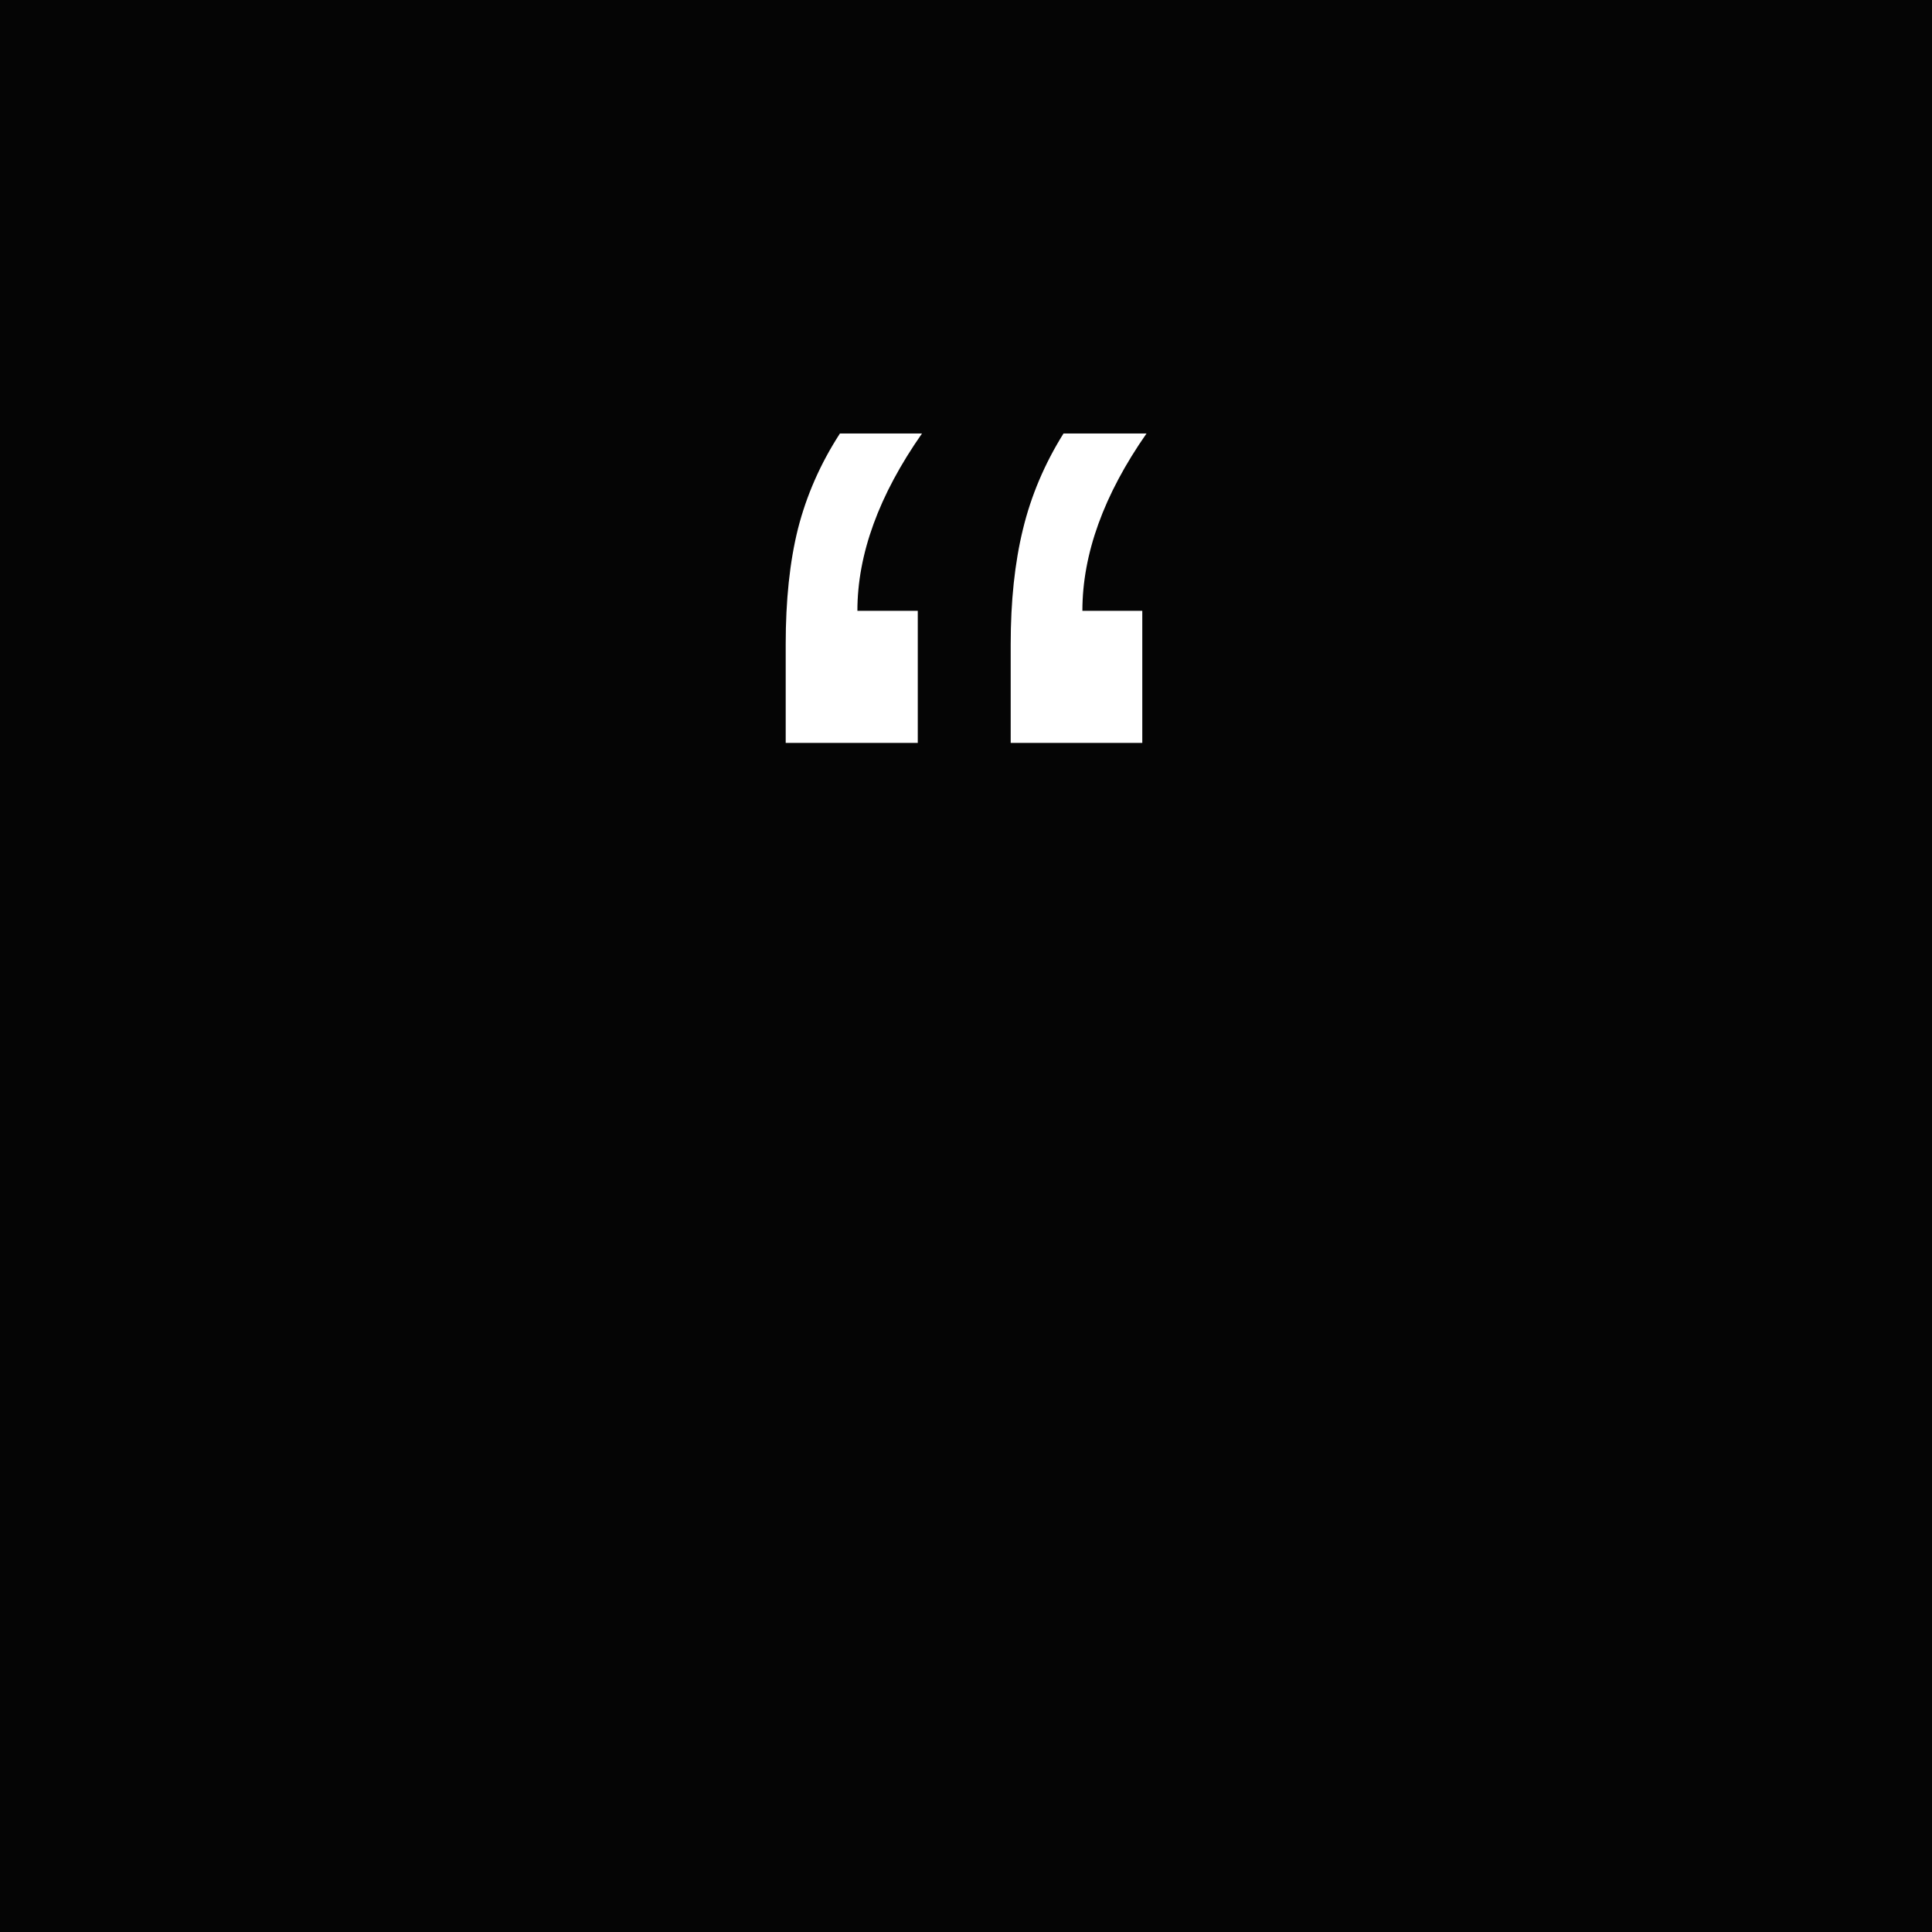
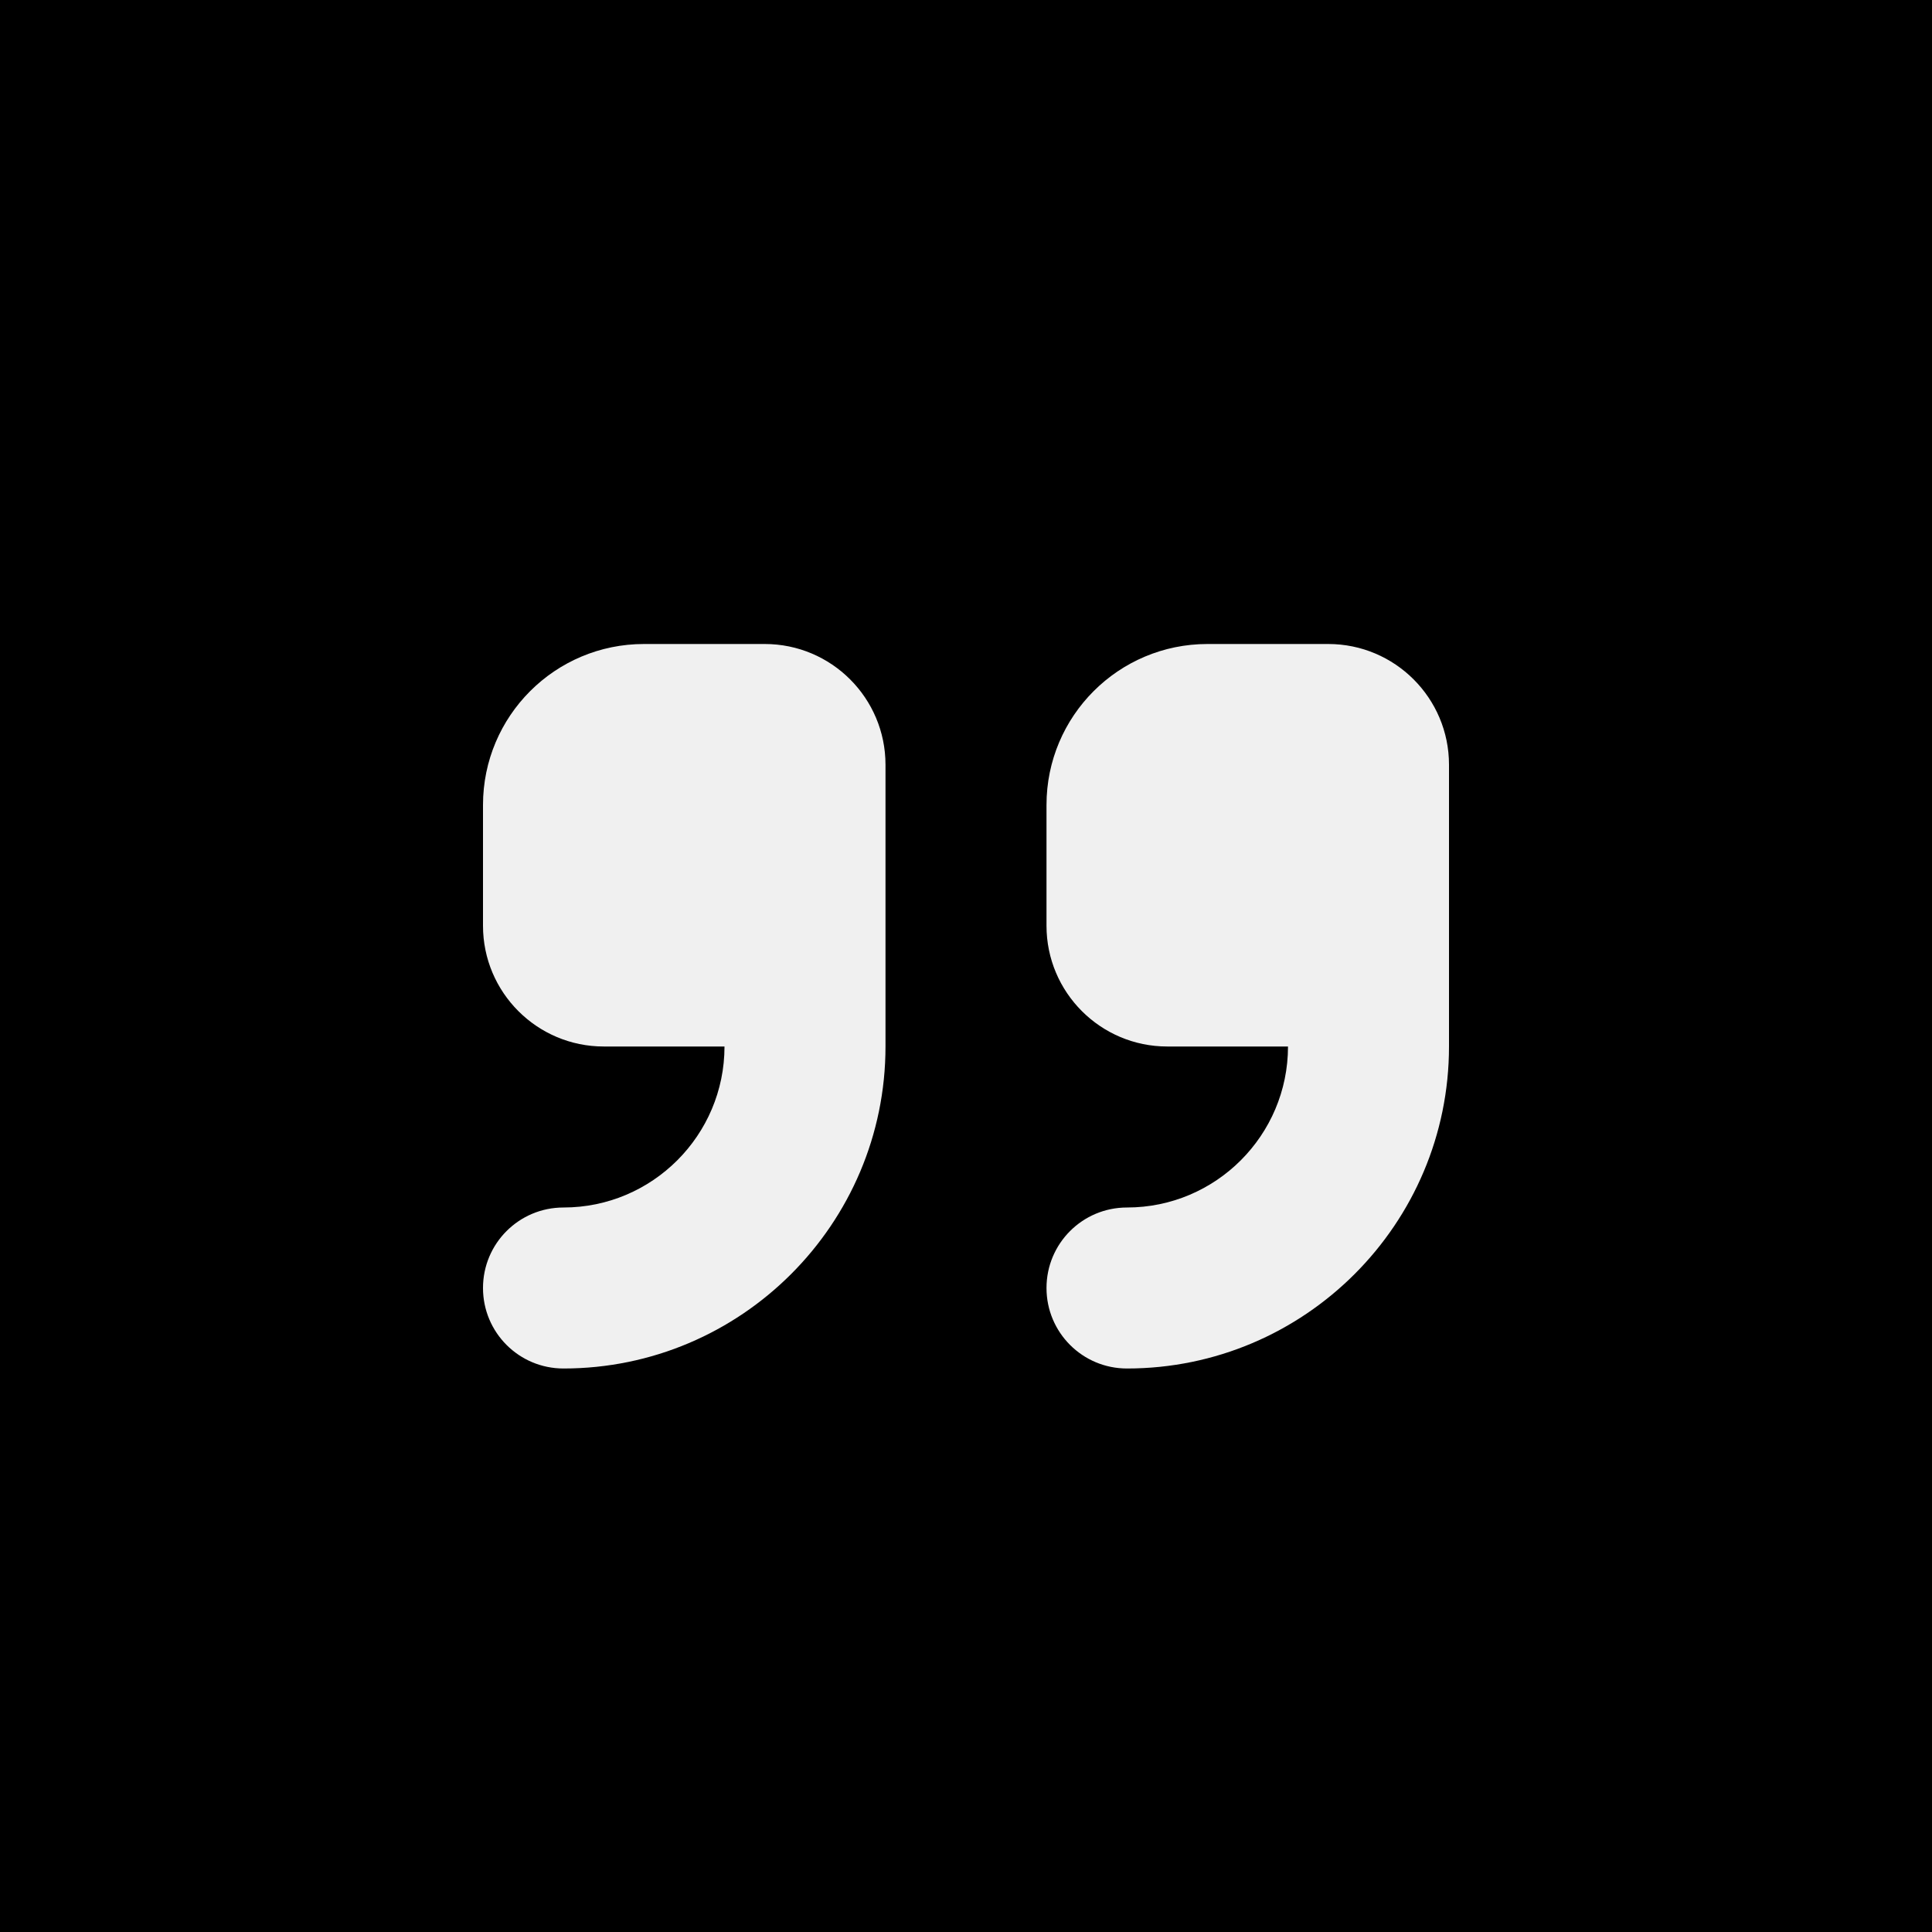
- <svg xmlns="http://www.w3.org/2000/svg" viewBox="0 0 64 64" role="img" aria-label="Quote mark">
-   <rect width="64" height="64" fill="#050505" />
-   <text x="32" y="46" fill="#fff" font-family="Space Grotesk, Arial, sans-serif" font-size="46" font-weight="500" text-anchor="middle">“</text>
+ <svg xmlns="http://www.w3.org/2000/svg" id="Layer_1" data-name="Layer 1" viewBox="0 0 24 24" width="512" height="512">
+   <path d="M24,0H0v24h24V0Zm-13,13c0,2.206-1.794,4-4,4-.553,0-1-.447-1-1s.447-1,1-1c1.103,0,2-.897,2-2h-1.5c-.828,0-1.5-.672-1.5-1.5v-1.5c0-1.105.895-2,2-2h1.5c.828,0,1.5.672,1.5,1.5v3.5Zm7,0c0,2.206-1.794,4-4,4-.553,0-1-.447-1-1s.447-1,1-1c1.103,0,2-.897,2-2h-1.5c-.828,0-1.5-.672-1.5-1.5v-1.5c0-1.105.895-2,2-2h1.5c.828,0,1.5.672,1.5,1.5v3.5Z" />
</svg>
